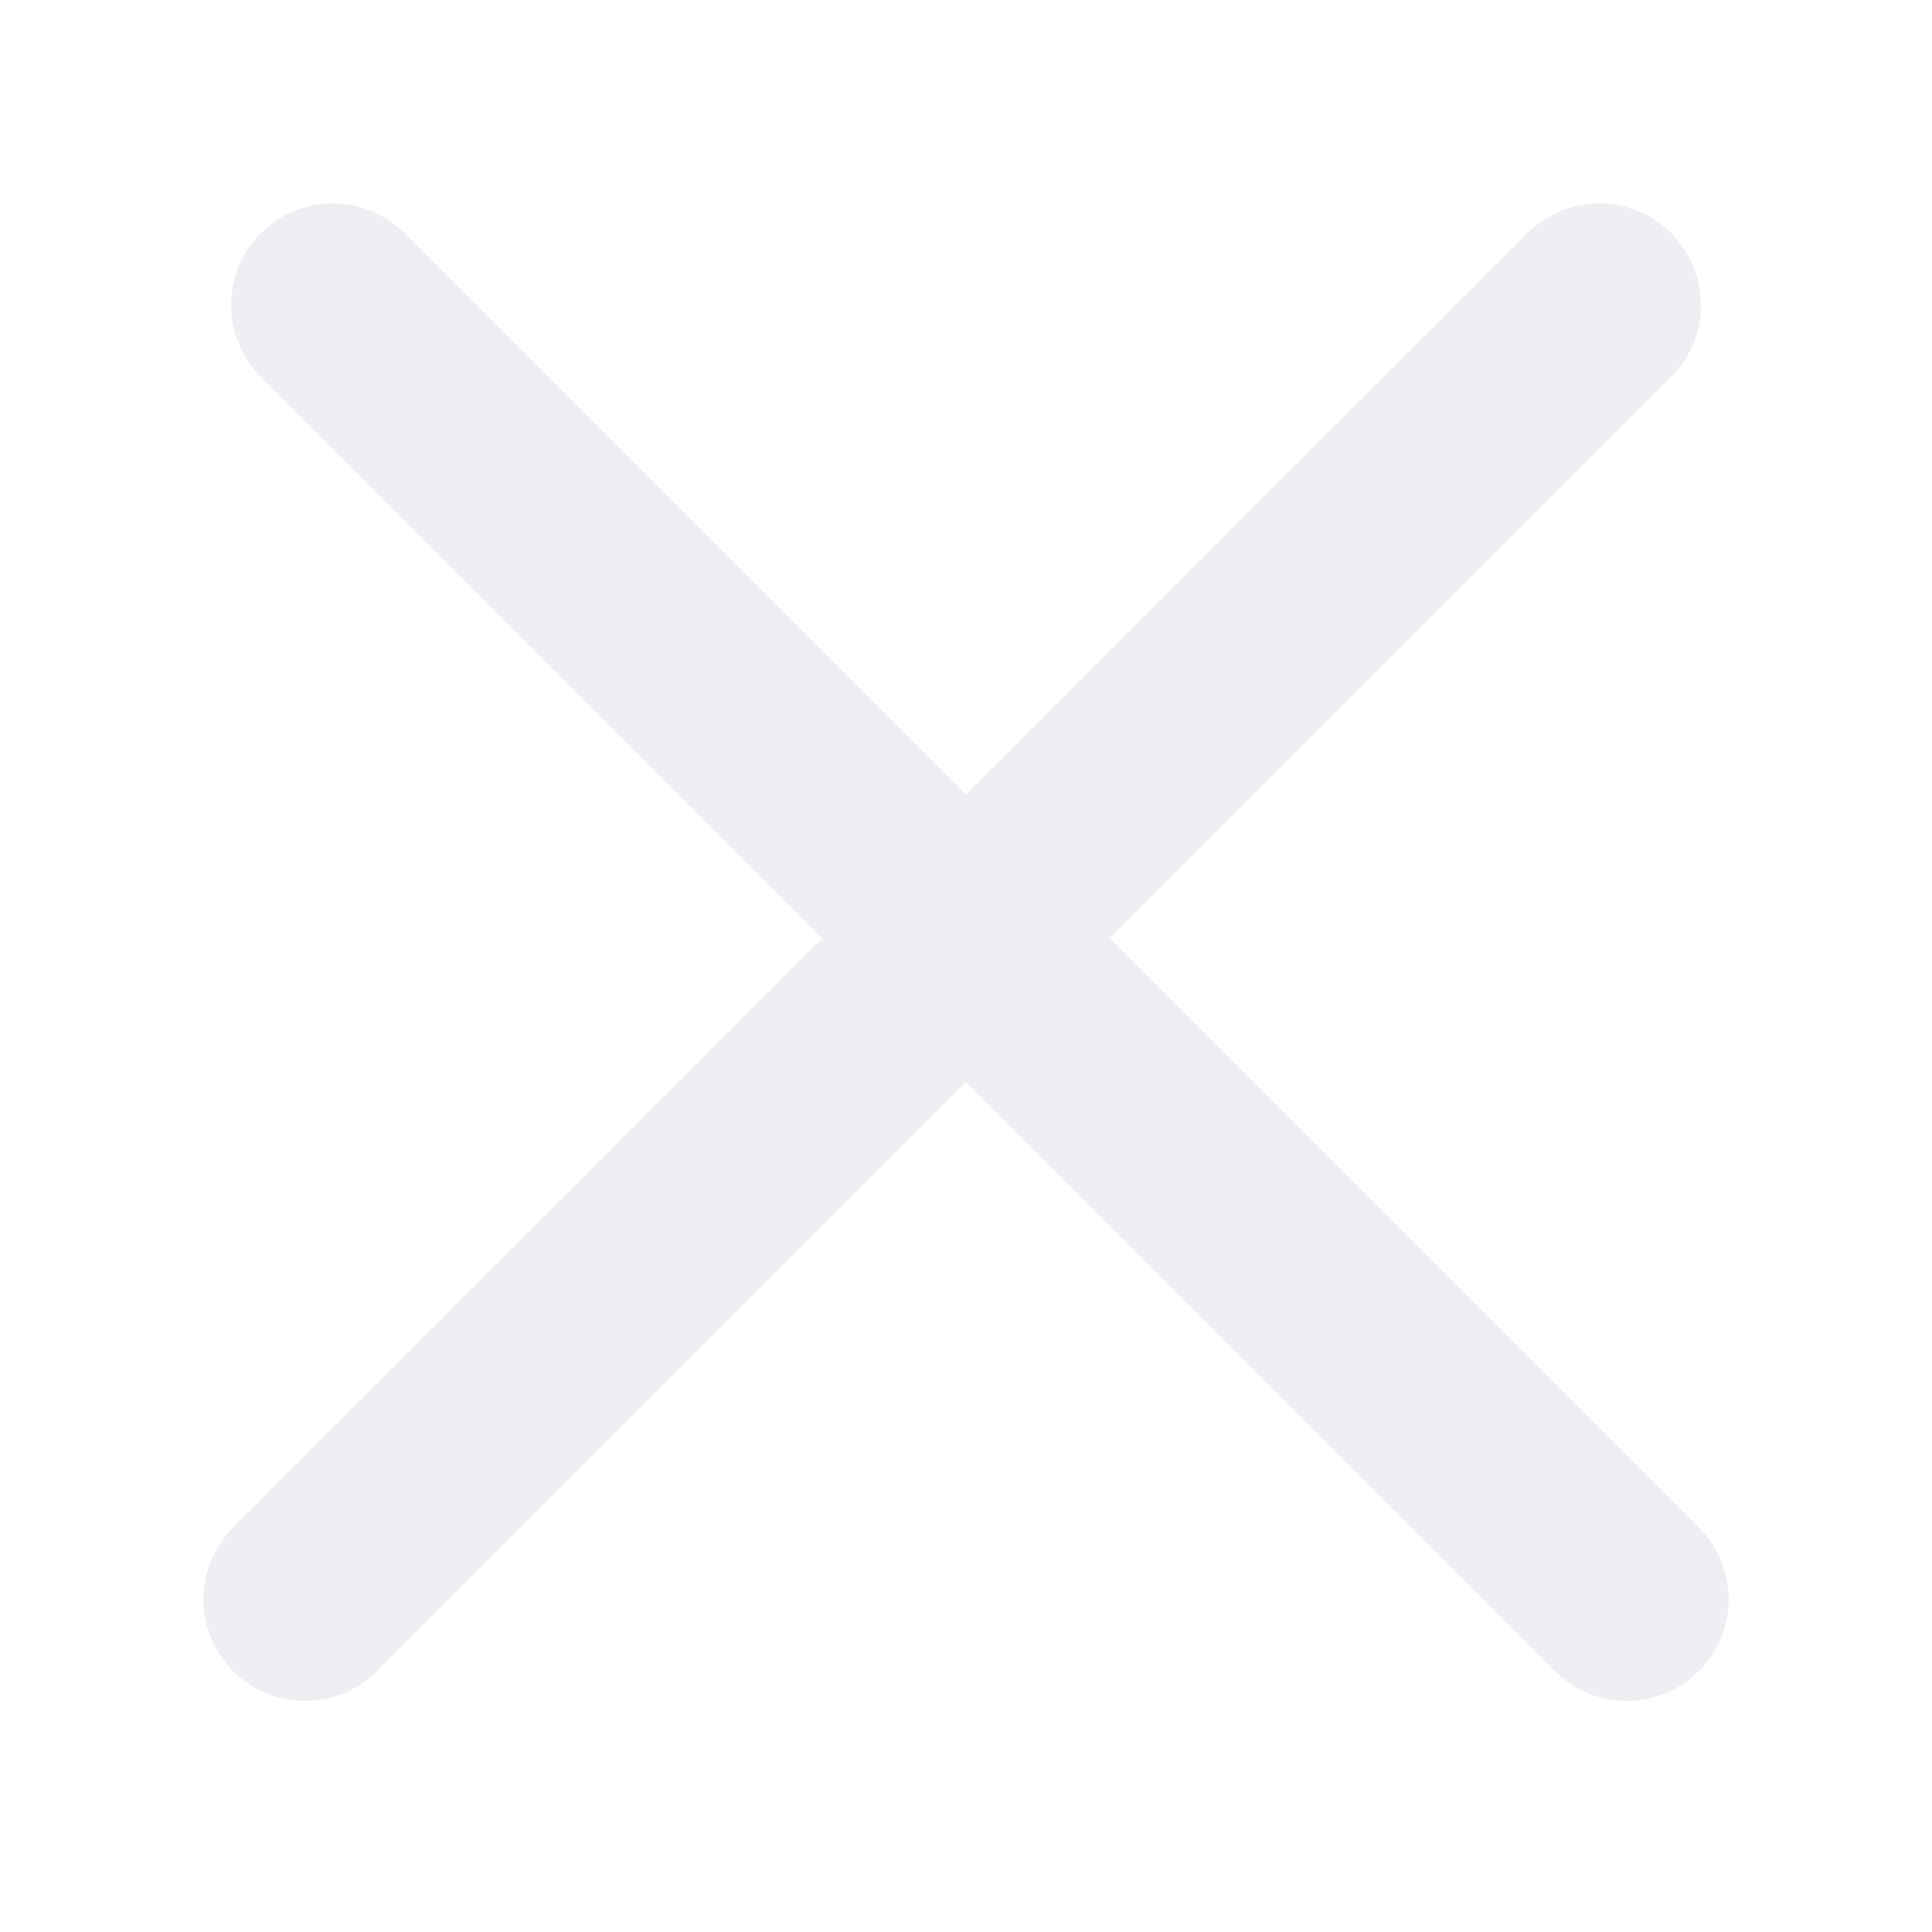
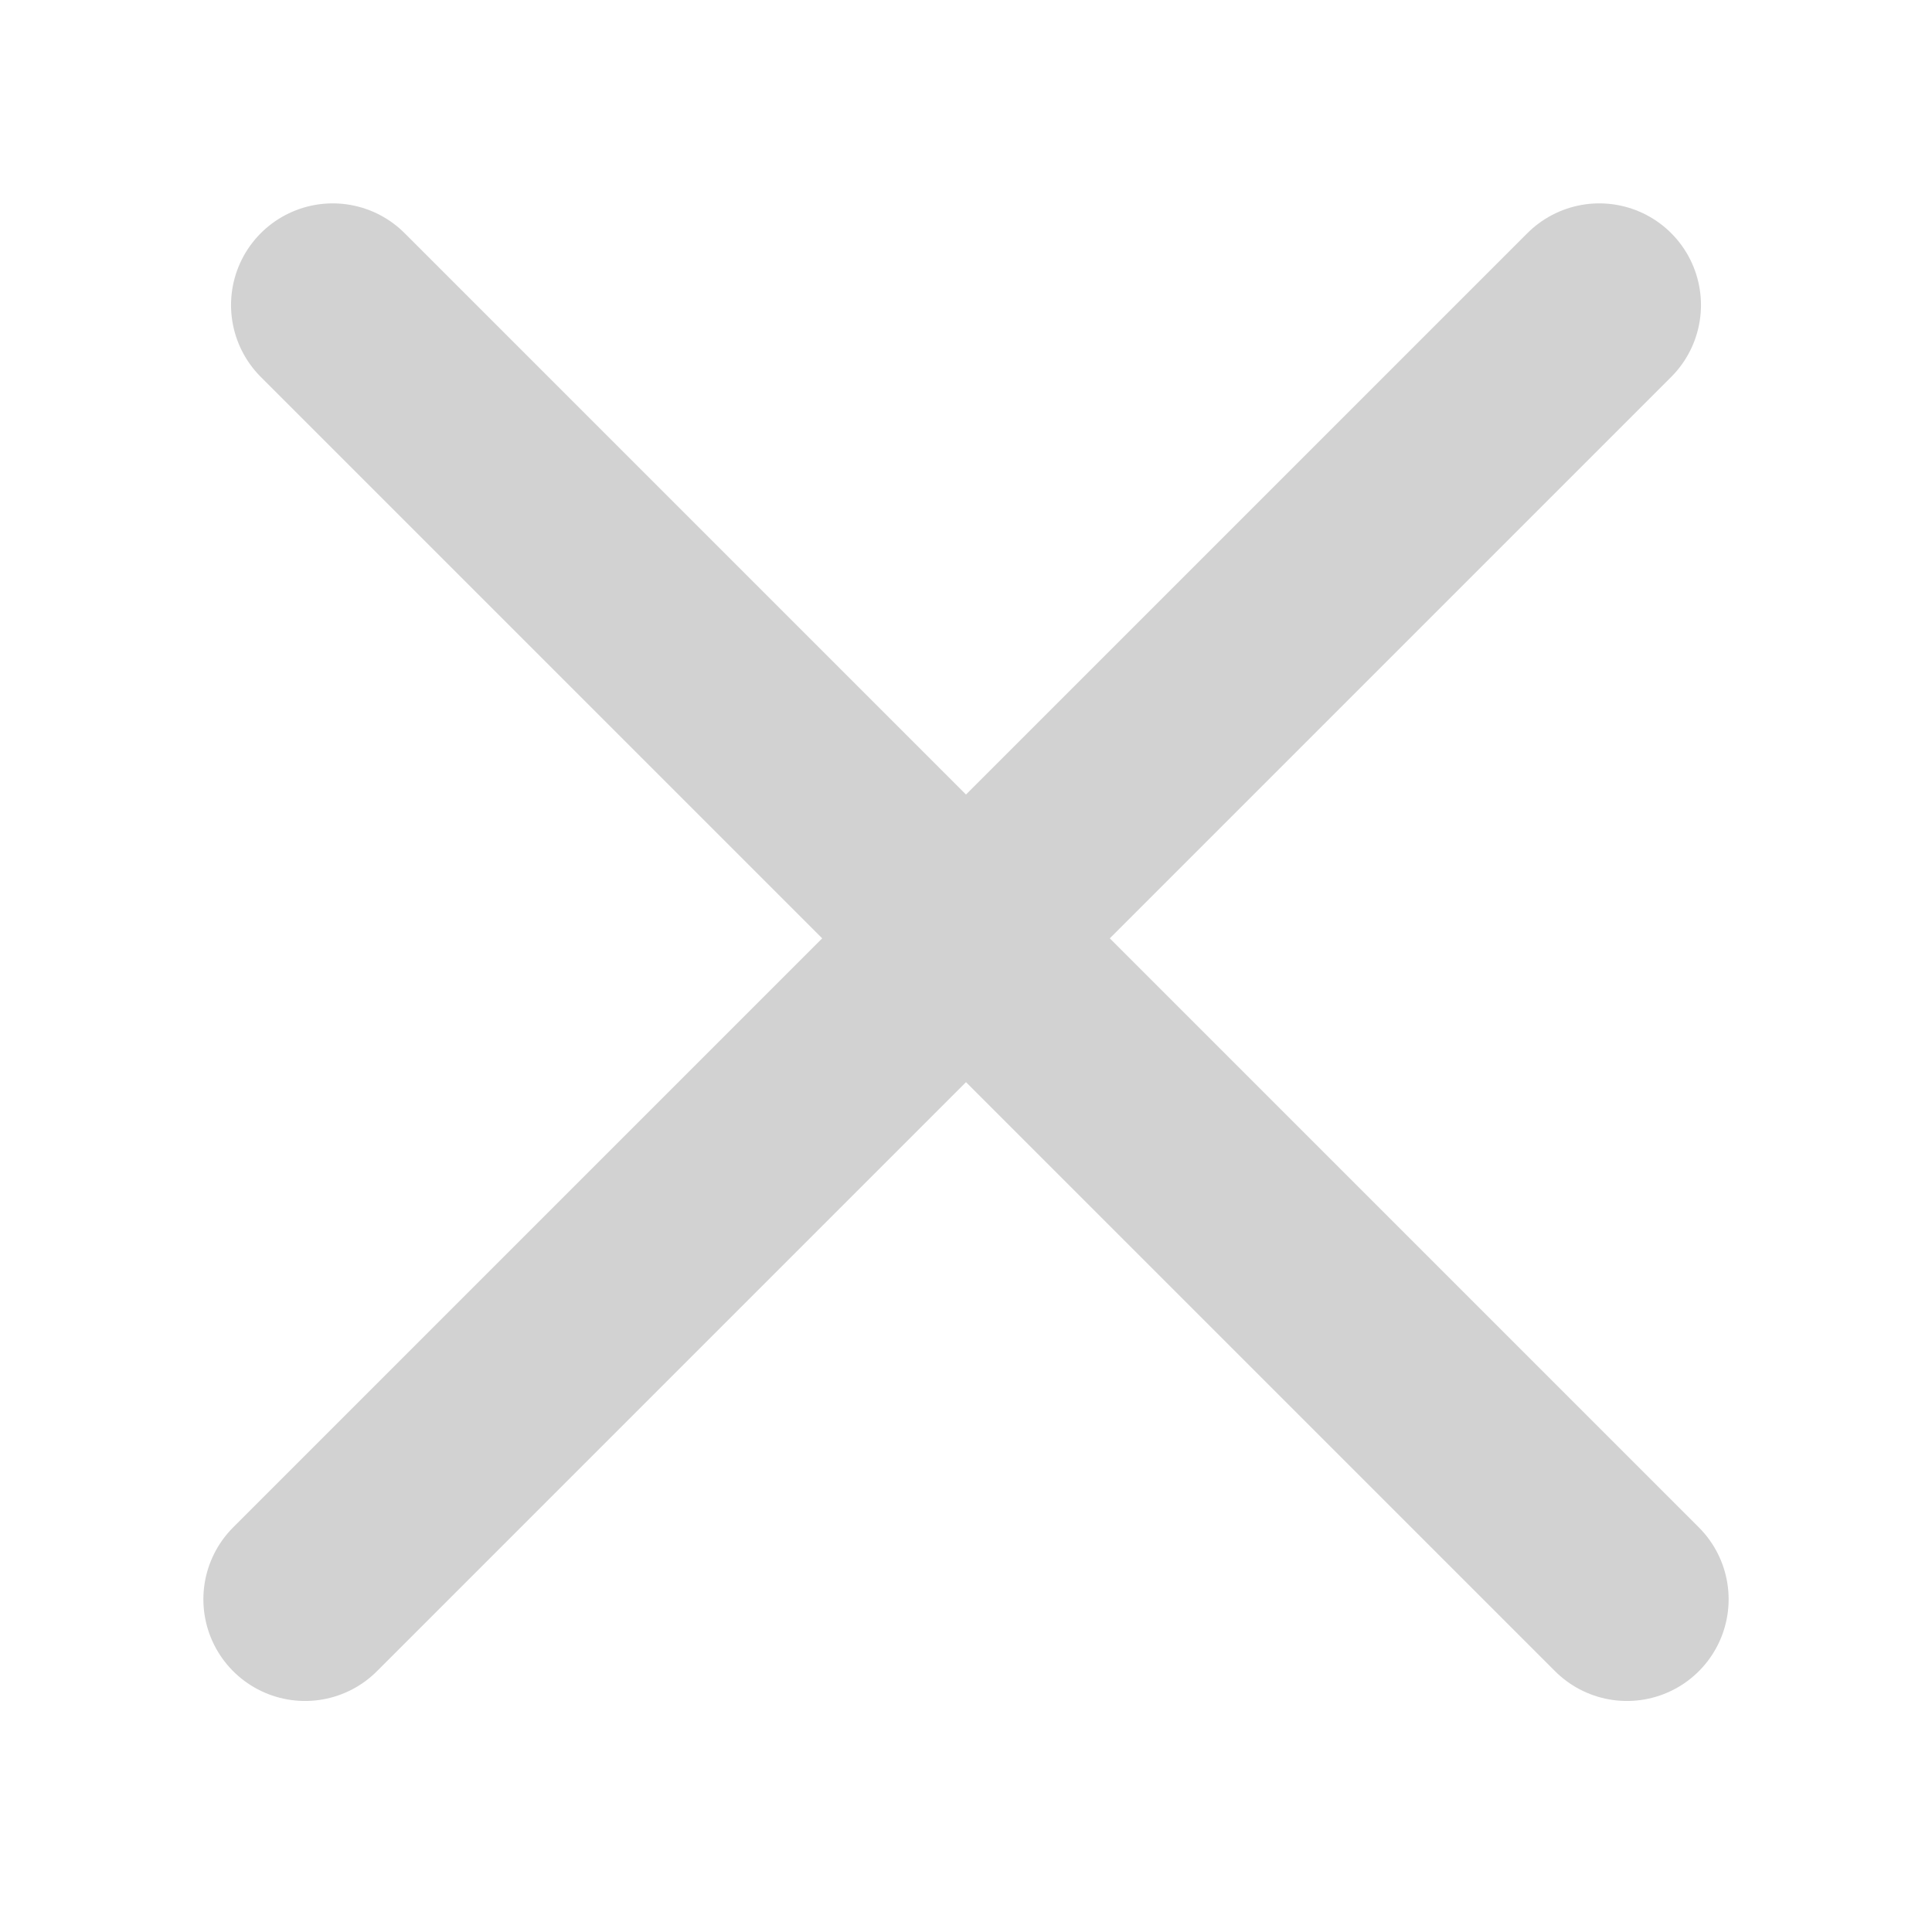
<svg xmlns="http://www.w3.org/2000/svg" width="19" height="19" viewBox="0 0 19 19" fill="none">
-   <path d="M3 15.728L15.728 3" stroke="#EEEFF3" stroke-width="2" stroke-linecap="round" />
-   <path d="M16 15.728L3.272 3" stroke="#EEEFF3" stroke-width="2" stroke-linecap="round" />
+   <path d="M3 15.728L15.728 3" stroke="#D2D2D2" stroke-width="2" stroke-linecap="round" />
+   <path d="M16 15.728L3.272 3" stroke="#D2D2D2" stroke-width="2" stroke-linecap="round" />
</svg>
